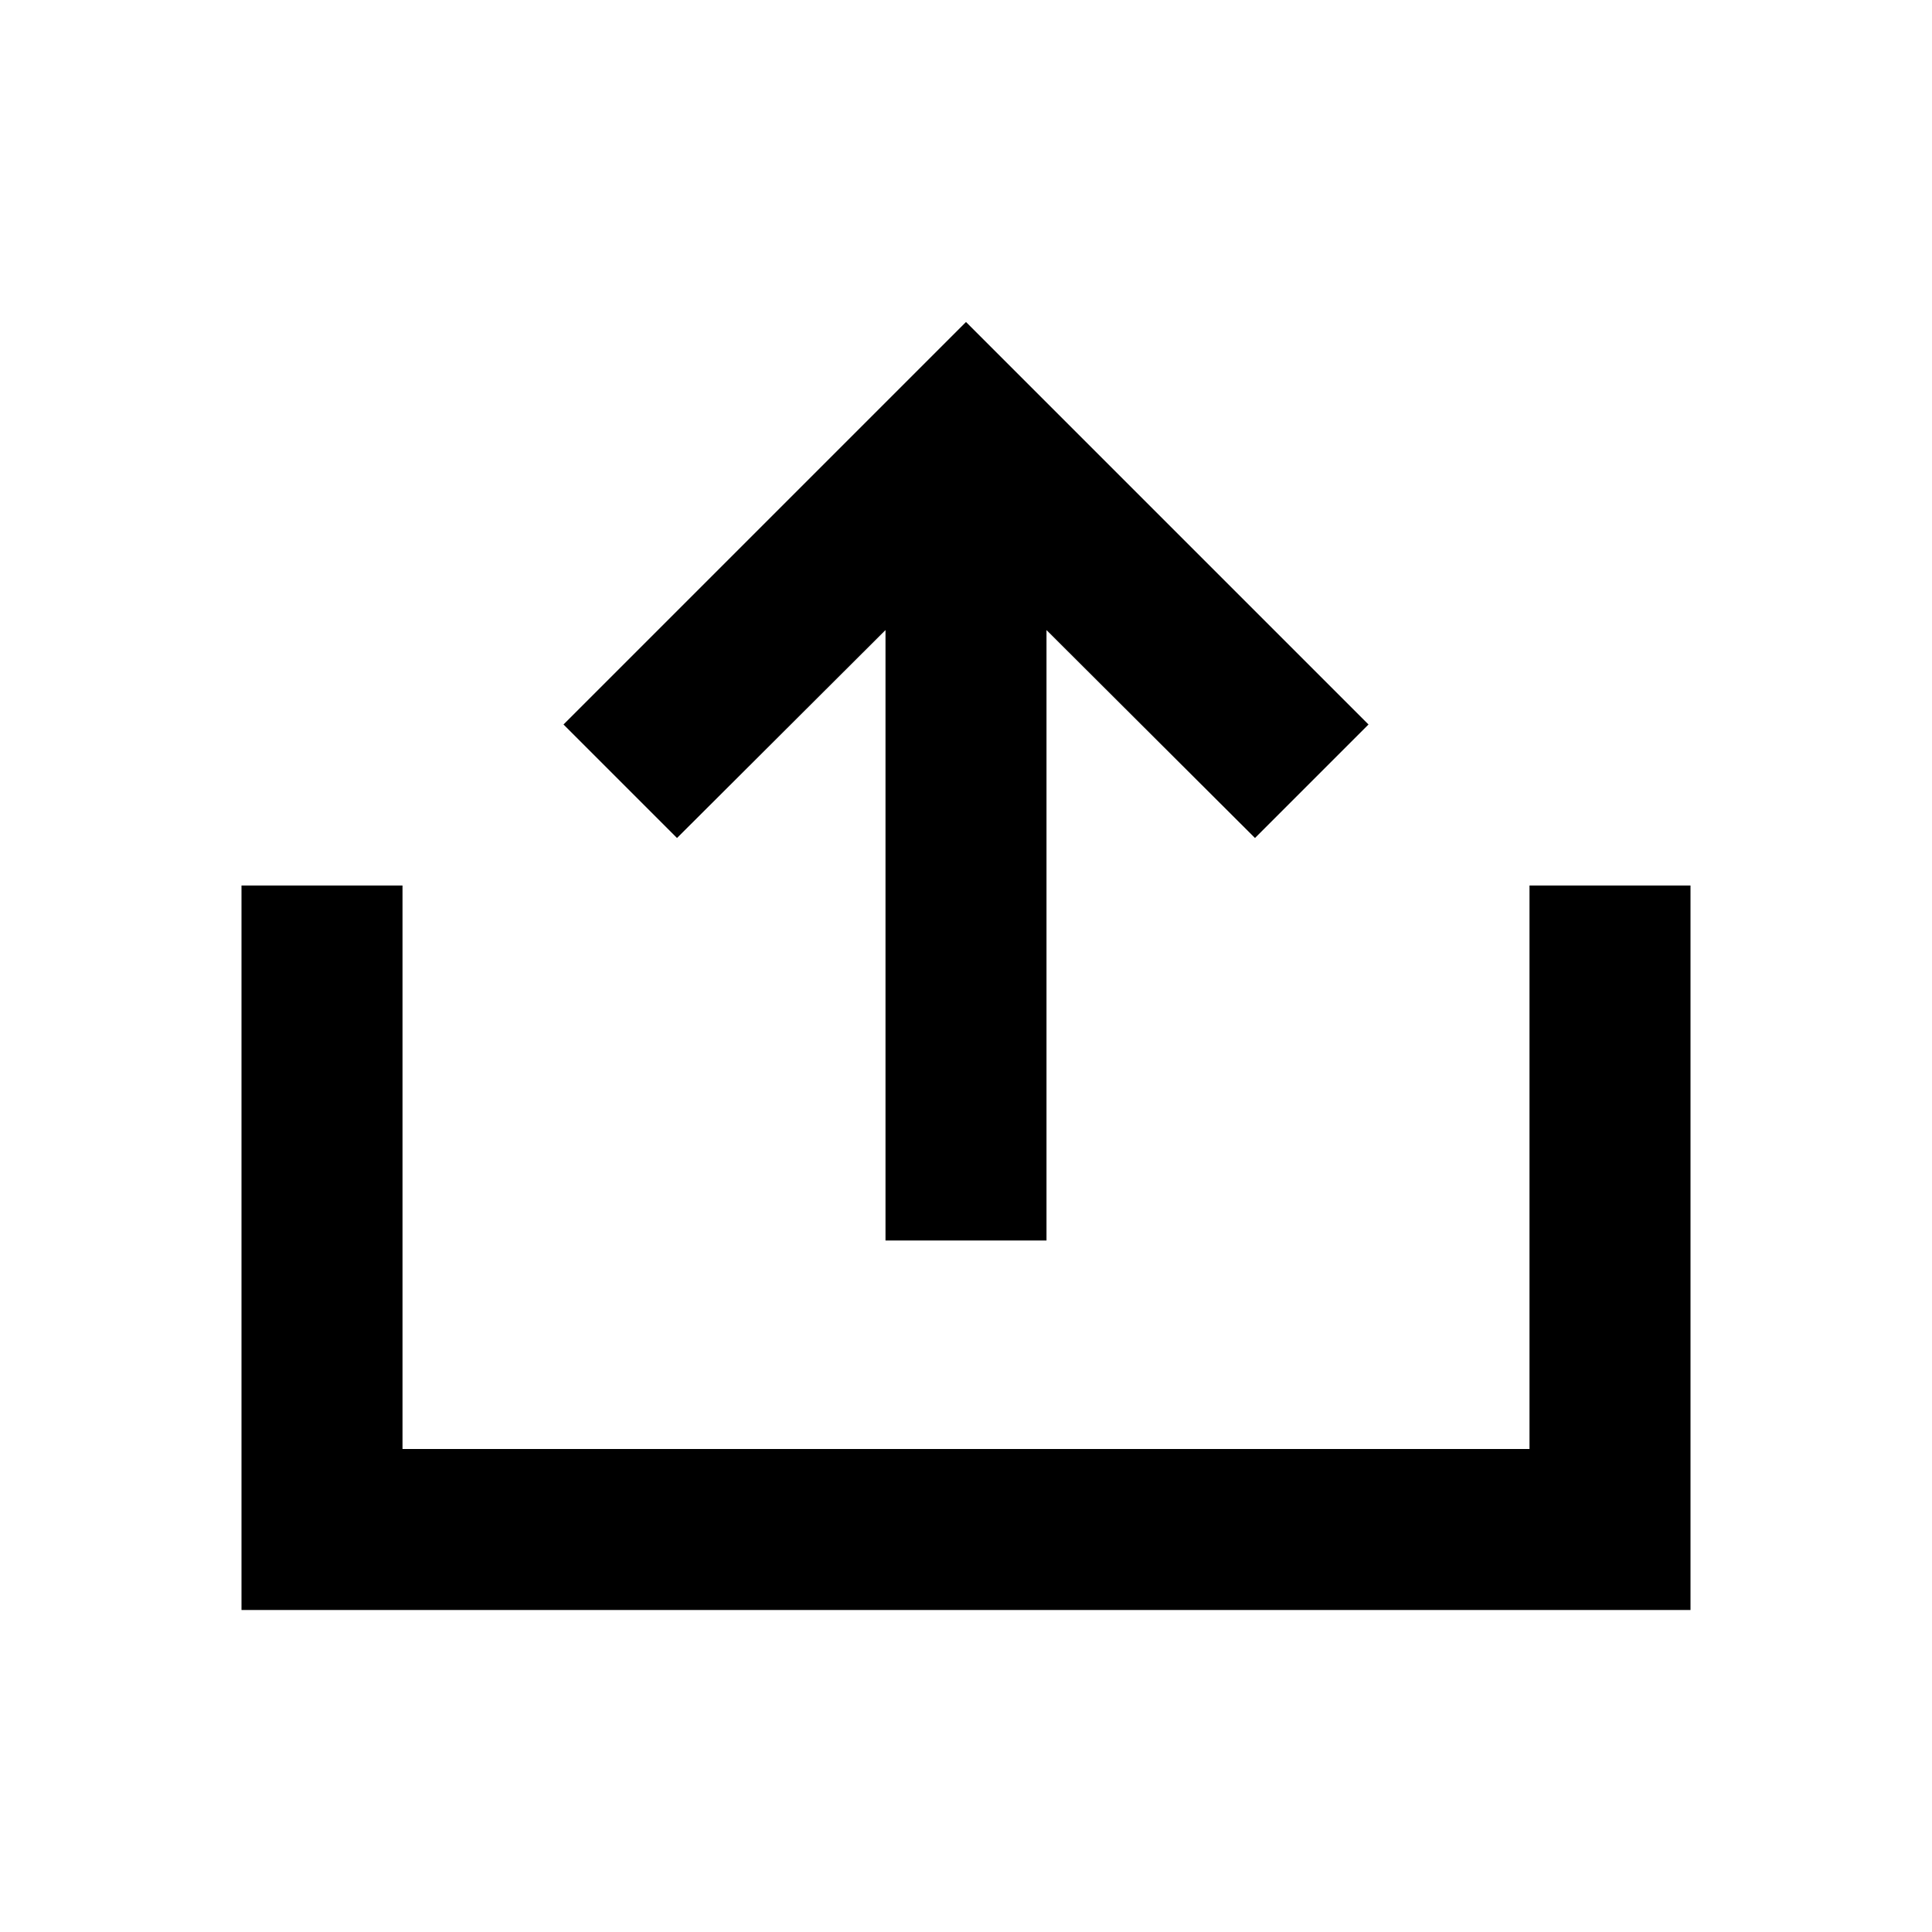
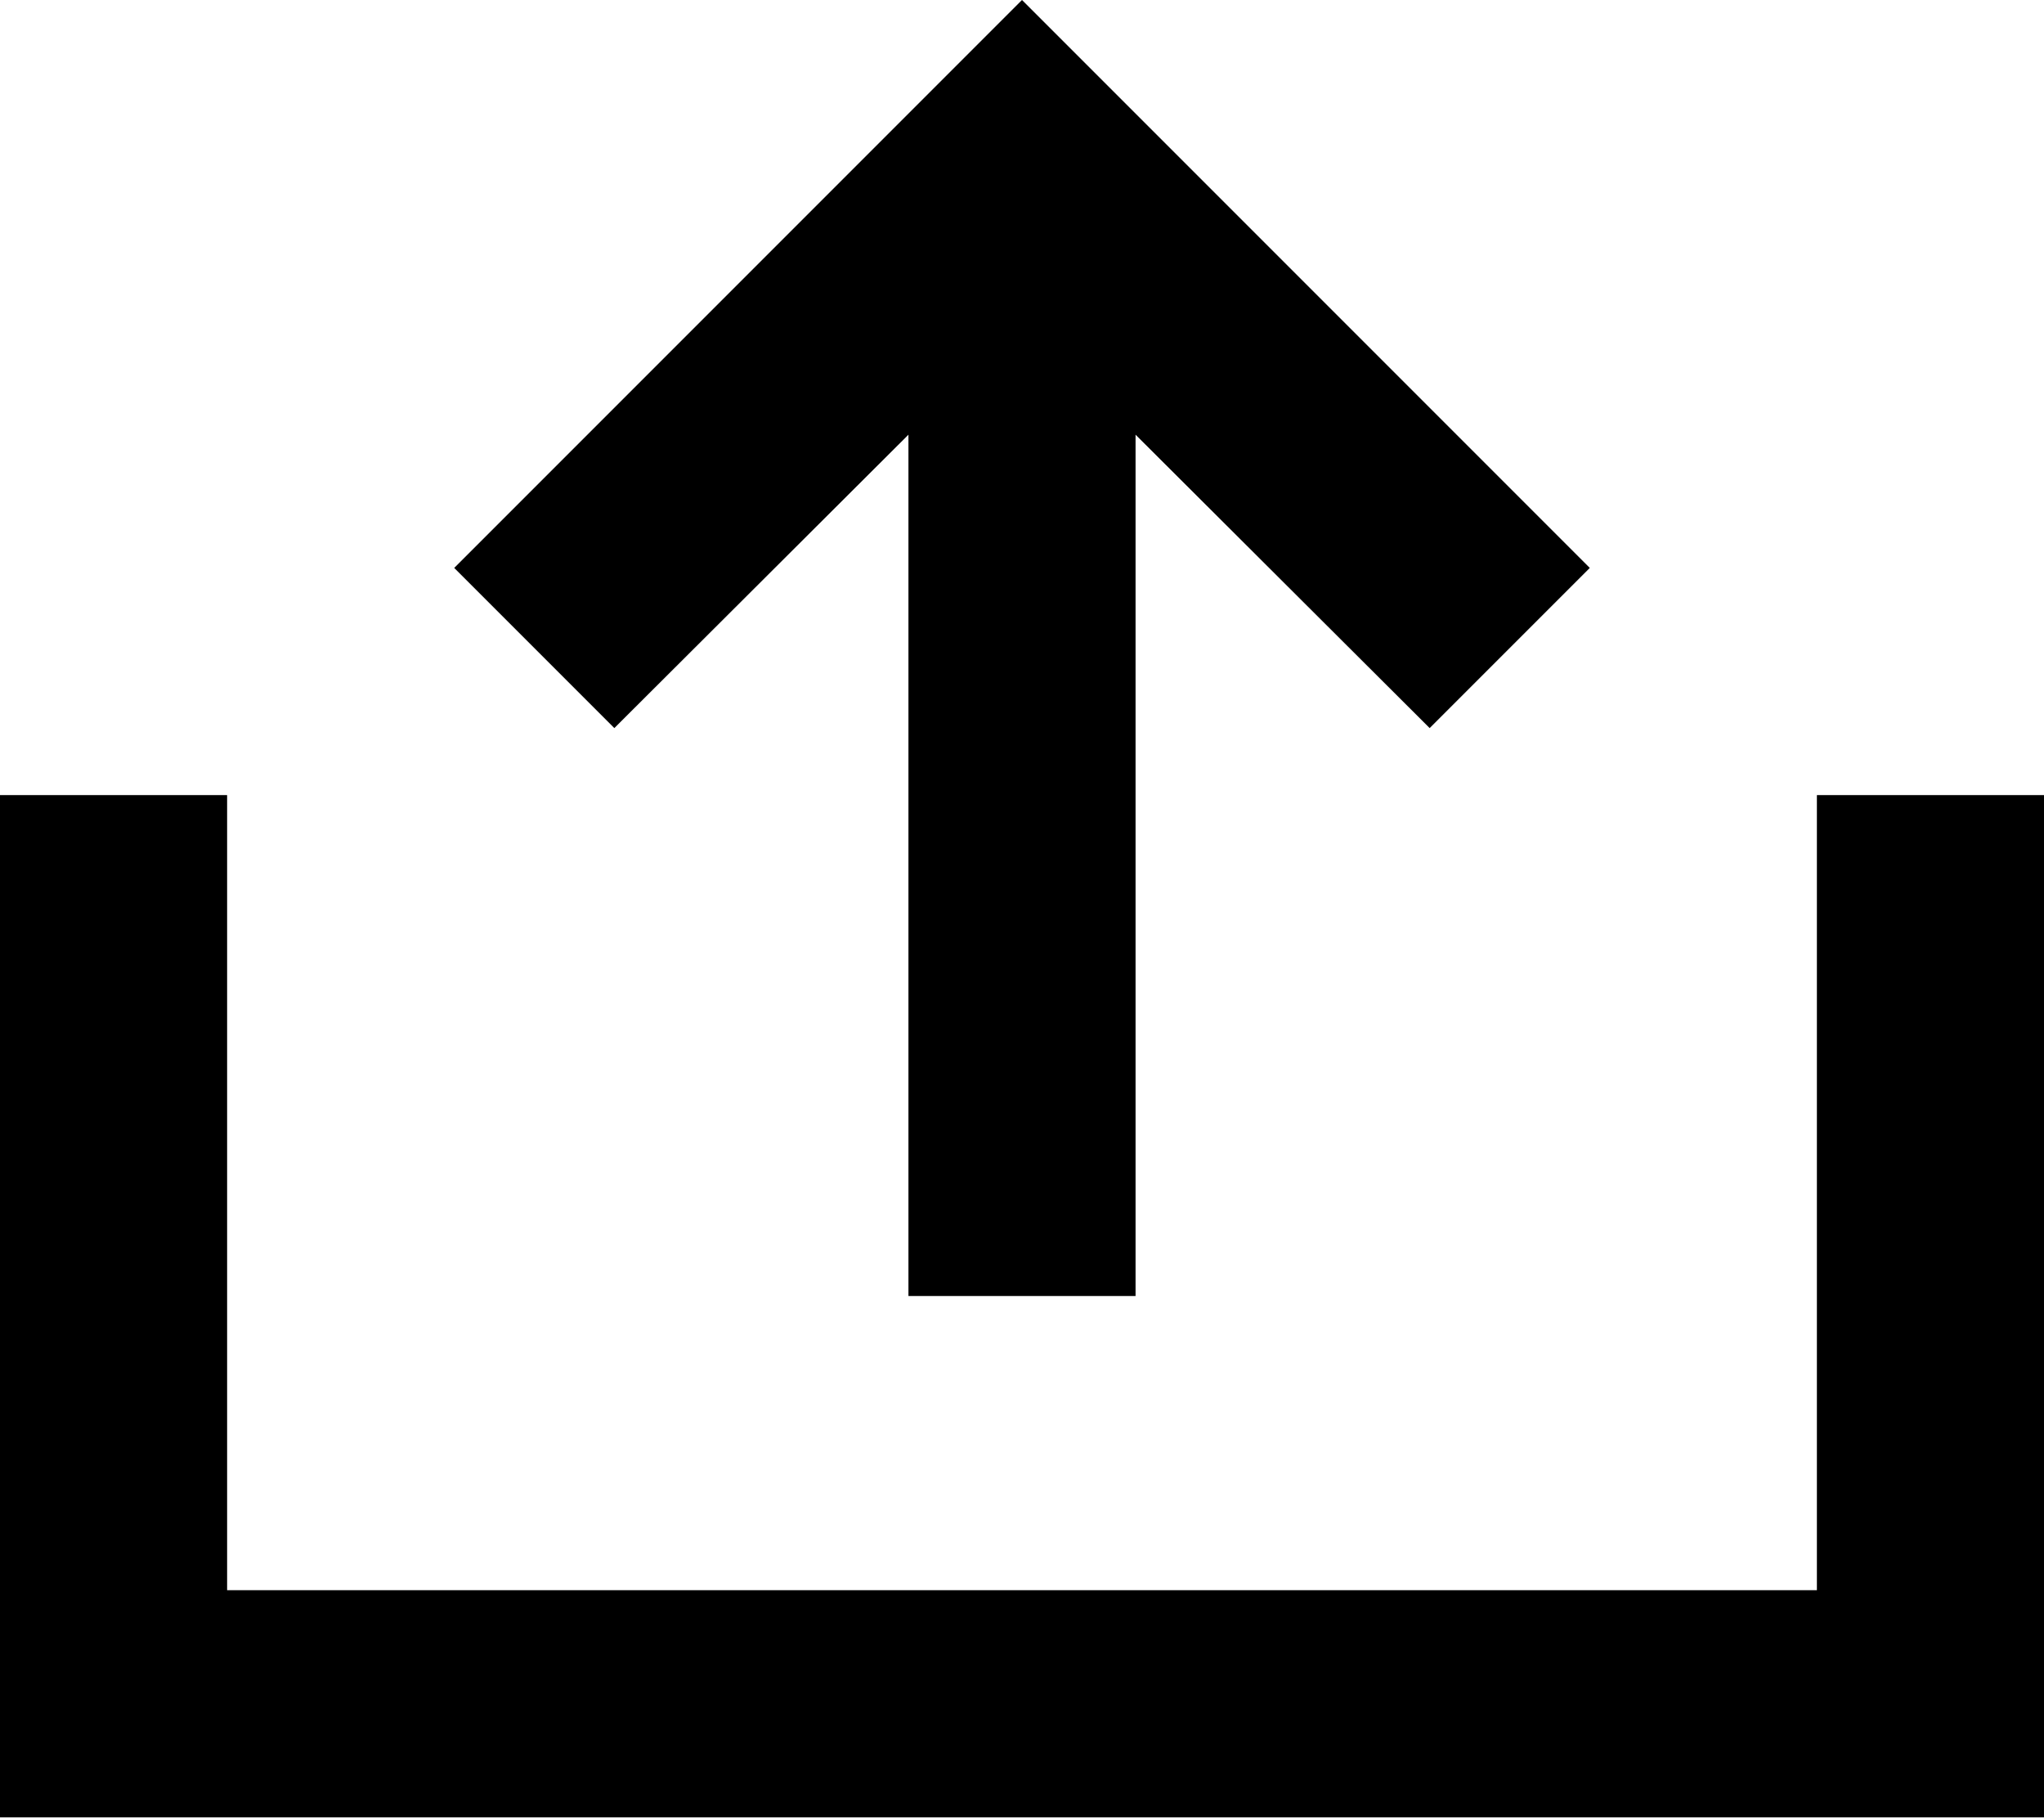
- <svg xmlns="http://www.w3.org/2000/svg" width="24" height="24" viewBox="0 0 24 24" fill="currentColor">
-   <path d="M11 15.41H13L13 7.827L15.59 10.41L17 9L12 4L7 9L8.41 10.41L11 7.827L11 15.41Z" fill="currentColor" />
-   <path d="M5 11H3V20H21V11H19V18H5V11Z" fill="currentColor" />
+ <svg xmlns="http://www.w3.org/2000/svg" width="18" height="16" viewBox="0 0 18 16" fill="currentColor">
+   <path d="M8 11.41H10L10 3.827L12.59 6.41L14 5L9 0L4 5L5.41 6.41L8 3.827L8 11.41Z" fill="currentColor" />
+   <path d="M2 7H0V16H18V7H16V14H2V7Z" fill="currentColor" />
</svg>
